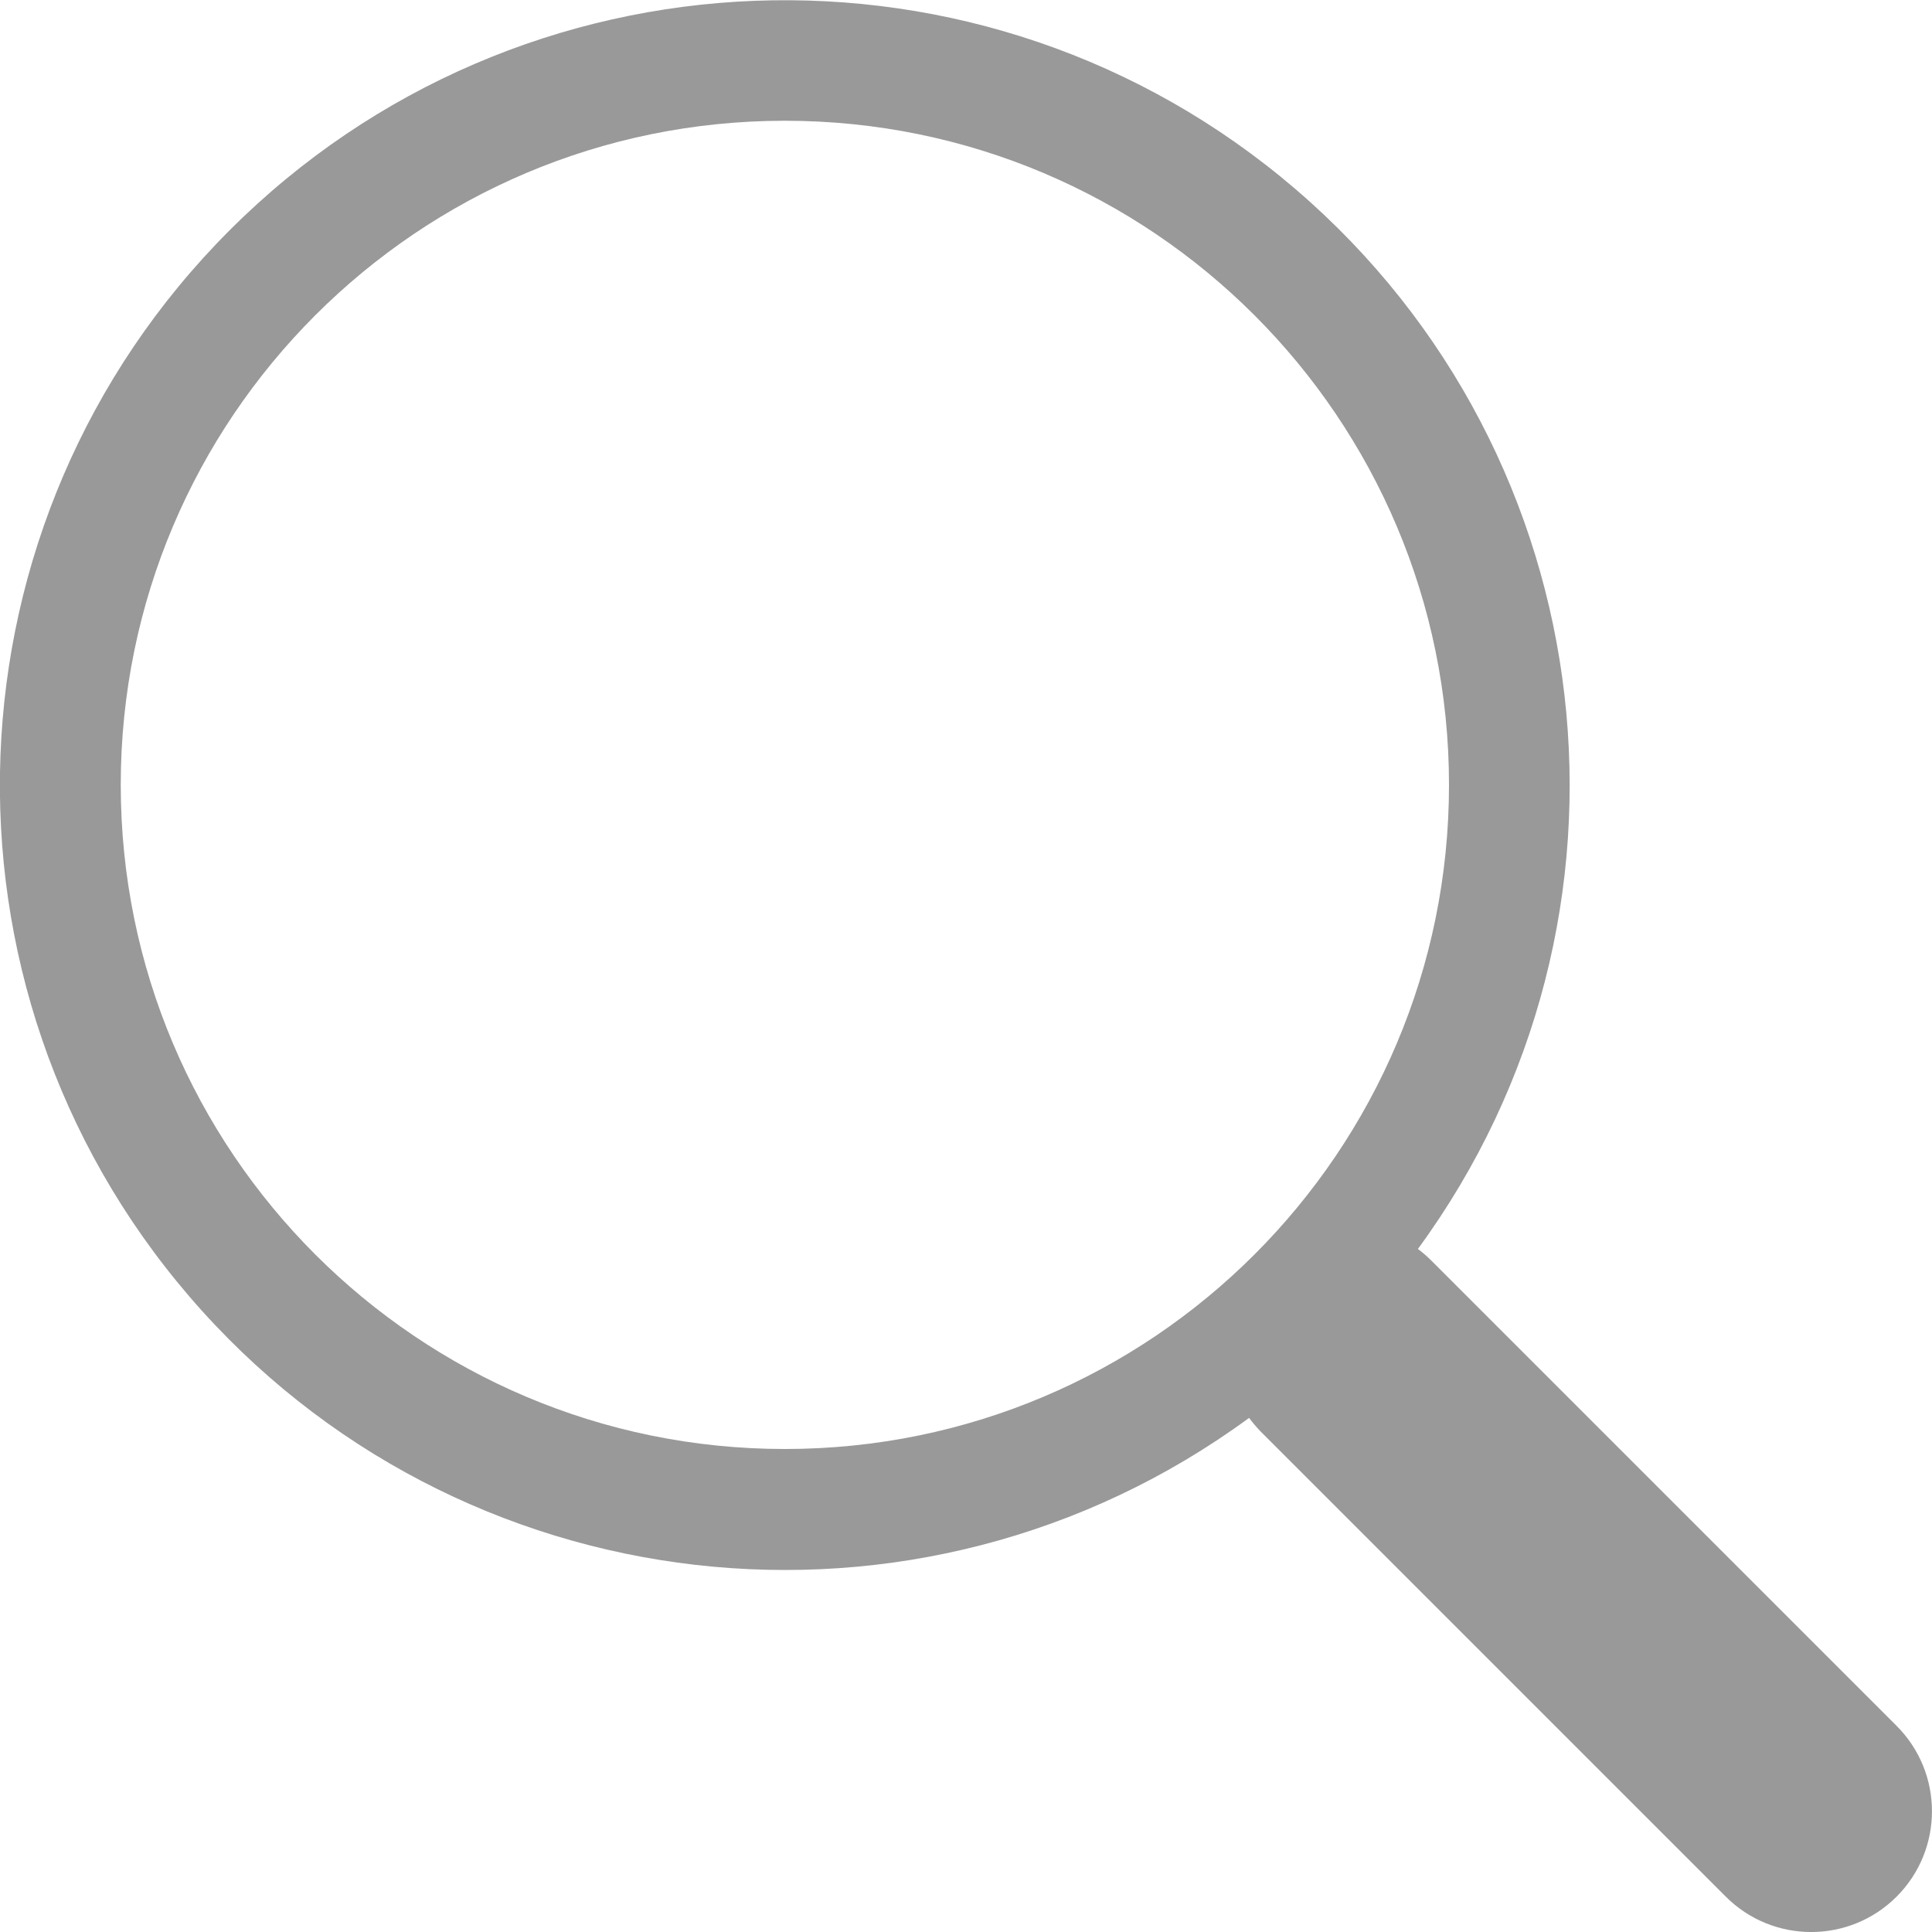
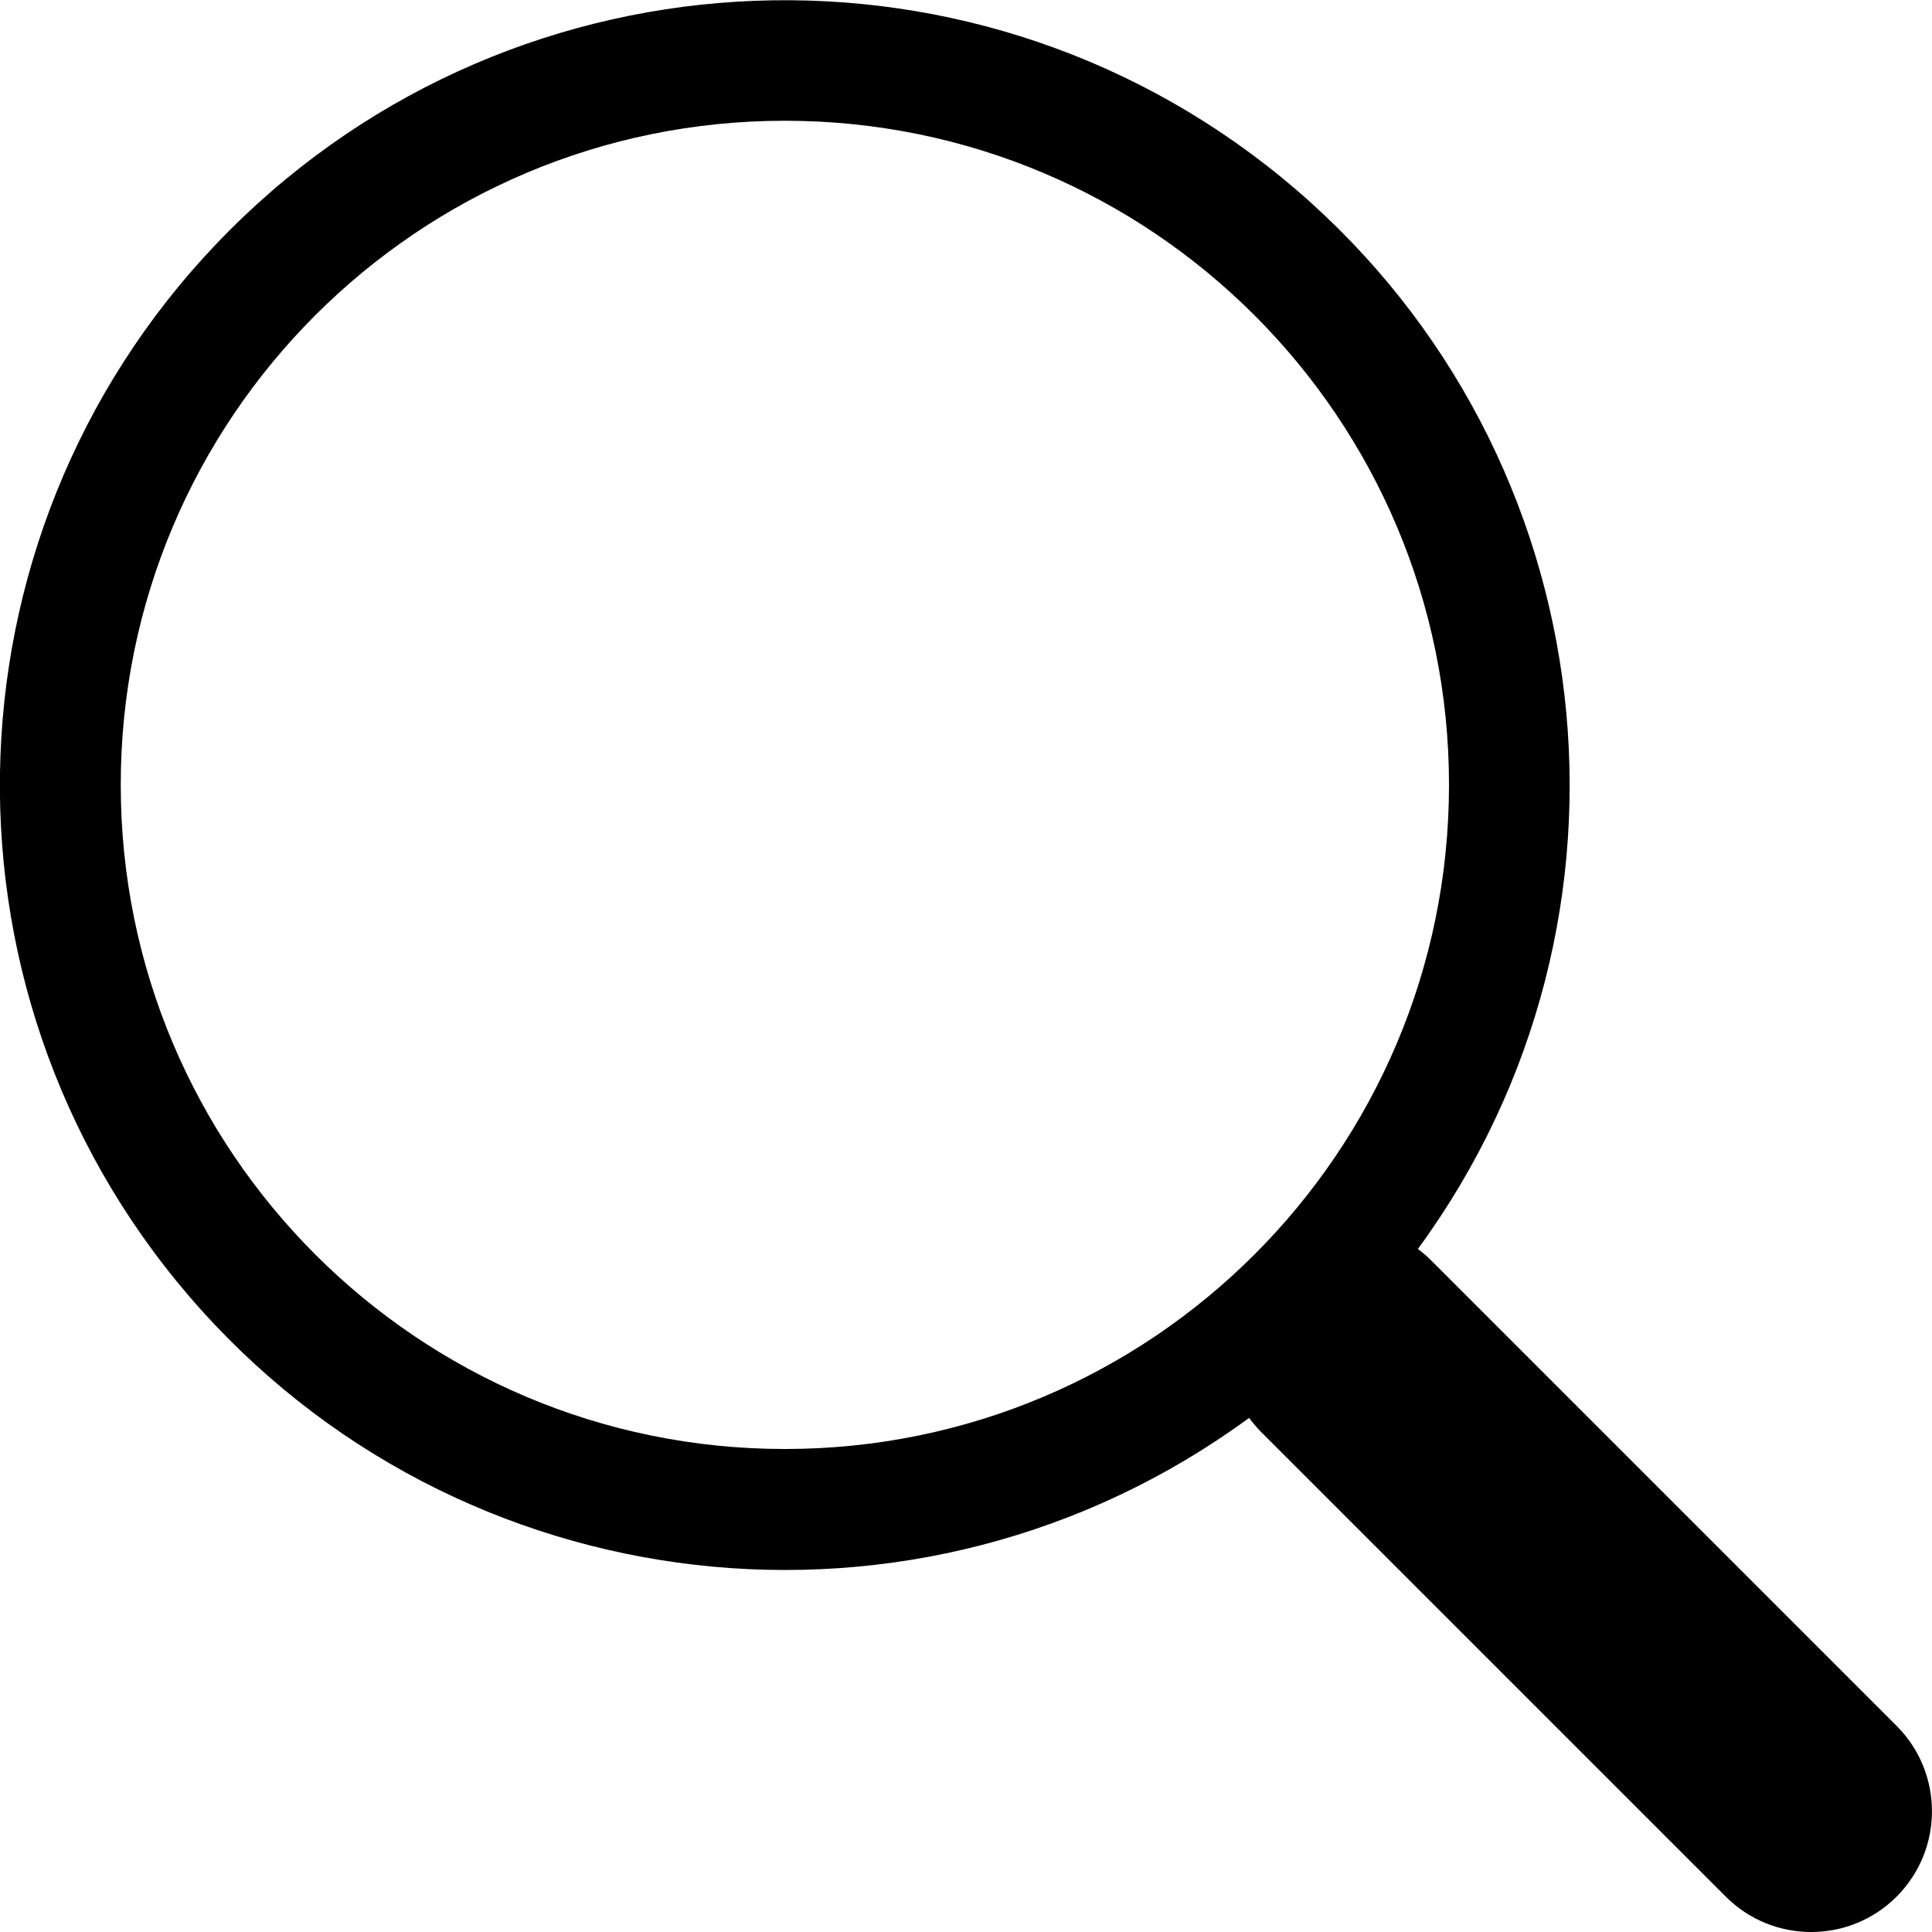
- <svg xmlns="http://www.w3.org/2000/svg" width="16" height="16" fill-opacity="0.4" class="bi bi-search" viewBox="0 0 16 16">
+ <svg xmlns="http://www.w3.org/2000/svg" width="16" height="16" class="bi bi-search" viewBox="0 0 16 16">
  <path d="M11.742 10.344a6.5 6.5 0 1 0-1.397 1.398h-.001c.03.04.062.078.098.115l3.85 3.85a1 1 0 0 0 1.415-1.414l-3.85-3.85a1.007 1.007 0 0 0-.115-.1zM12 6.5a5.5 5.5 0 1 1-11 0 5.5 5.5 0 0 1 11 0z" />
</svg>
